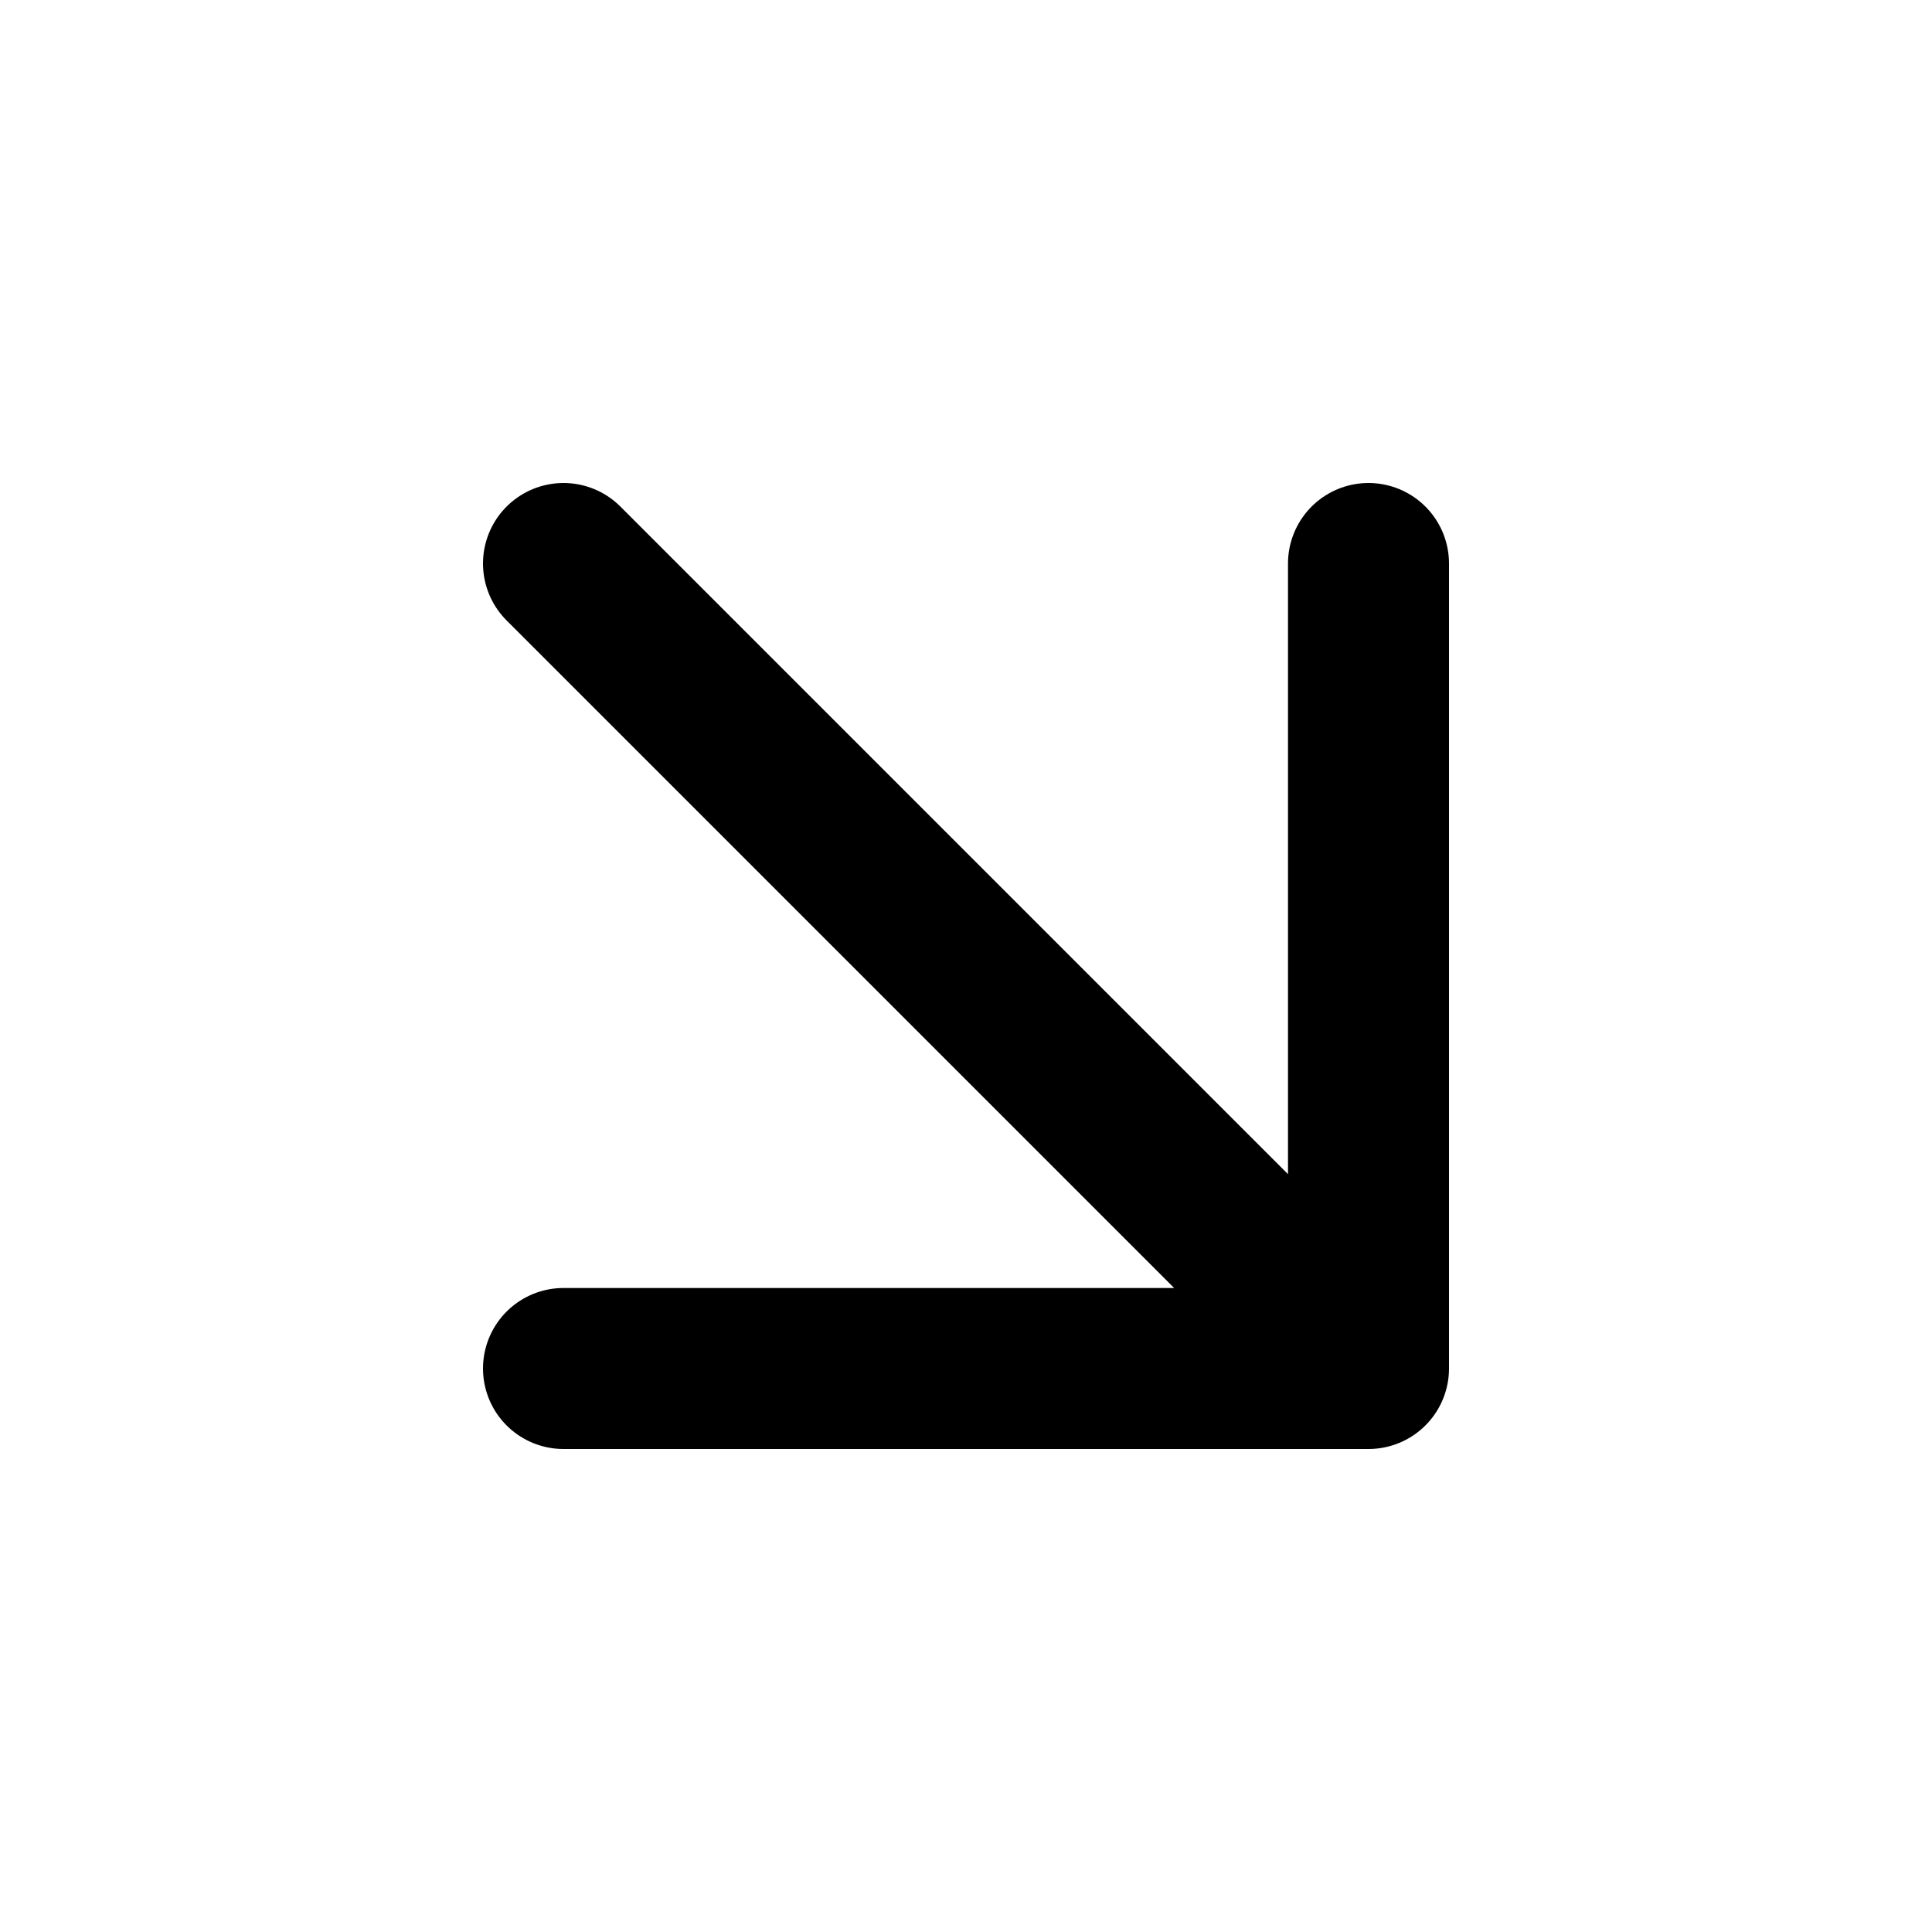
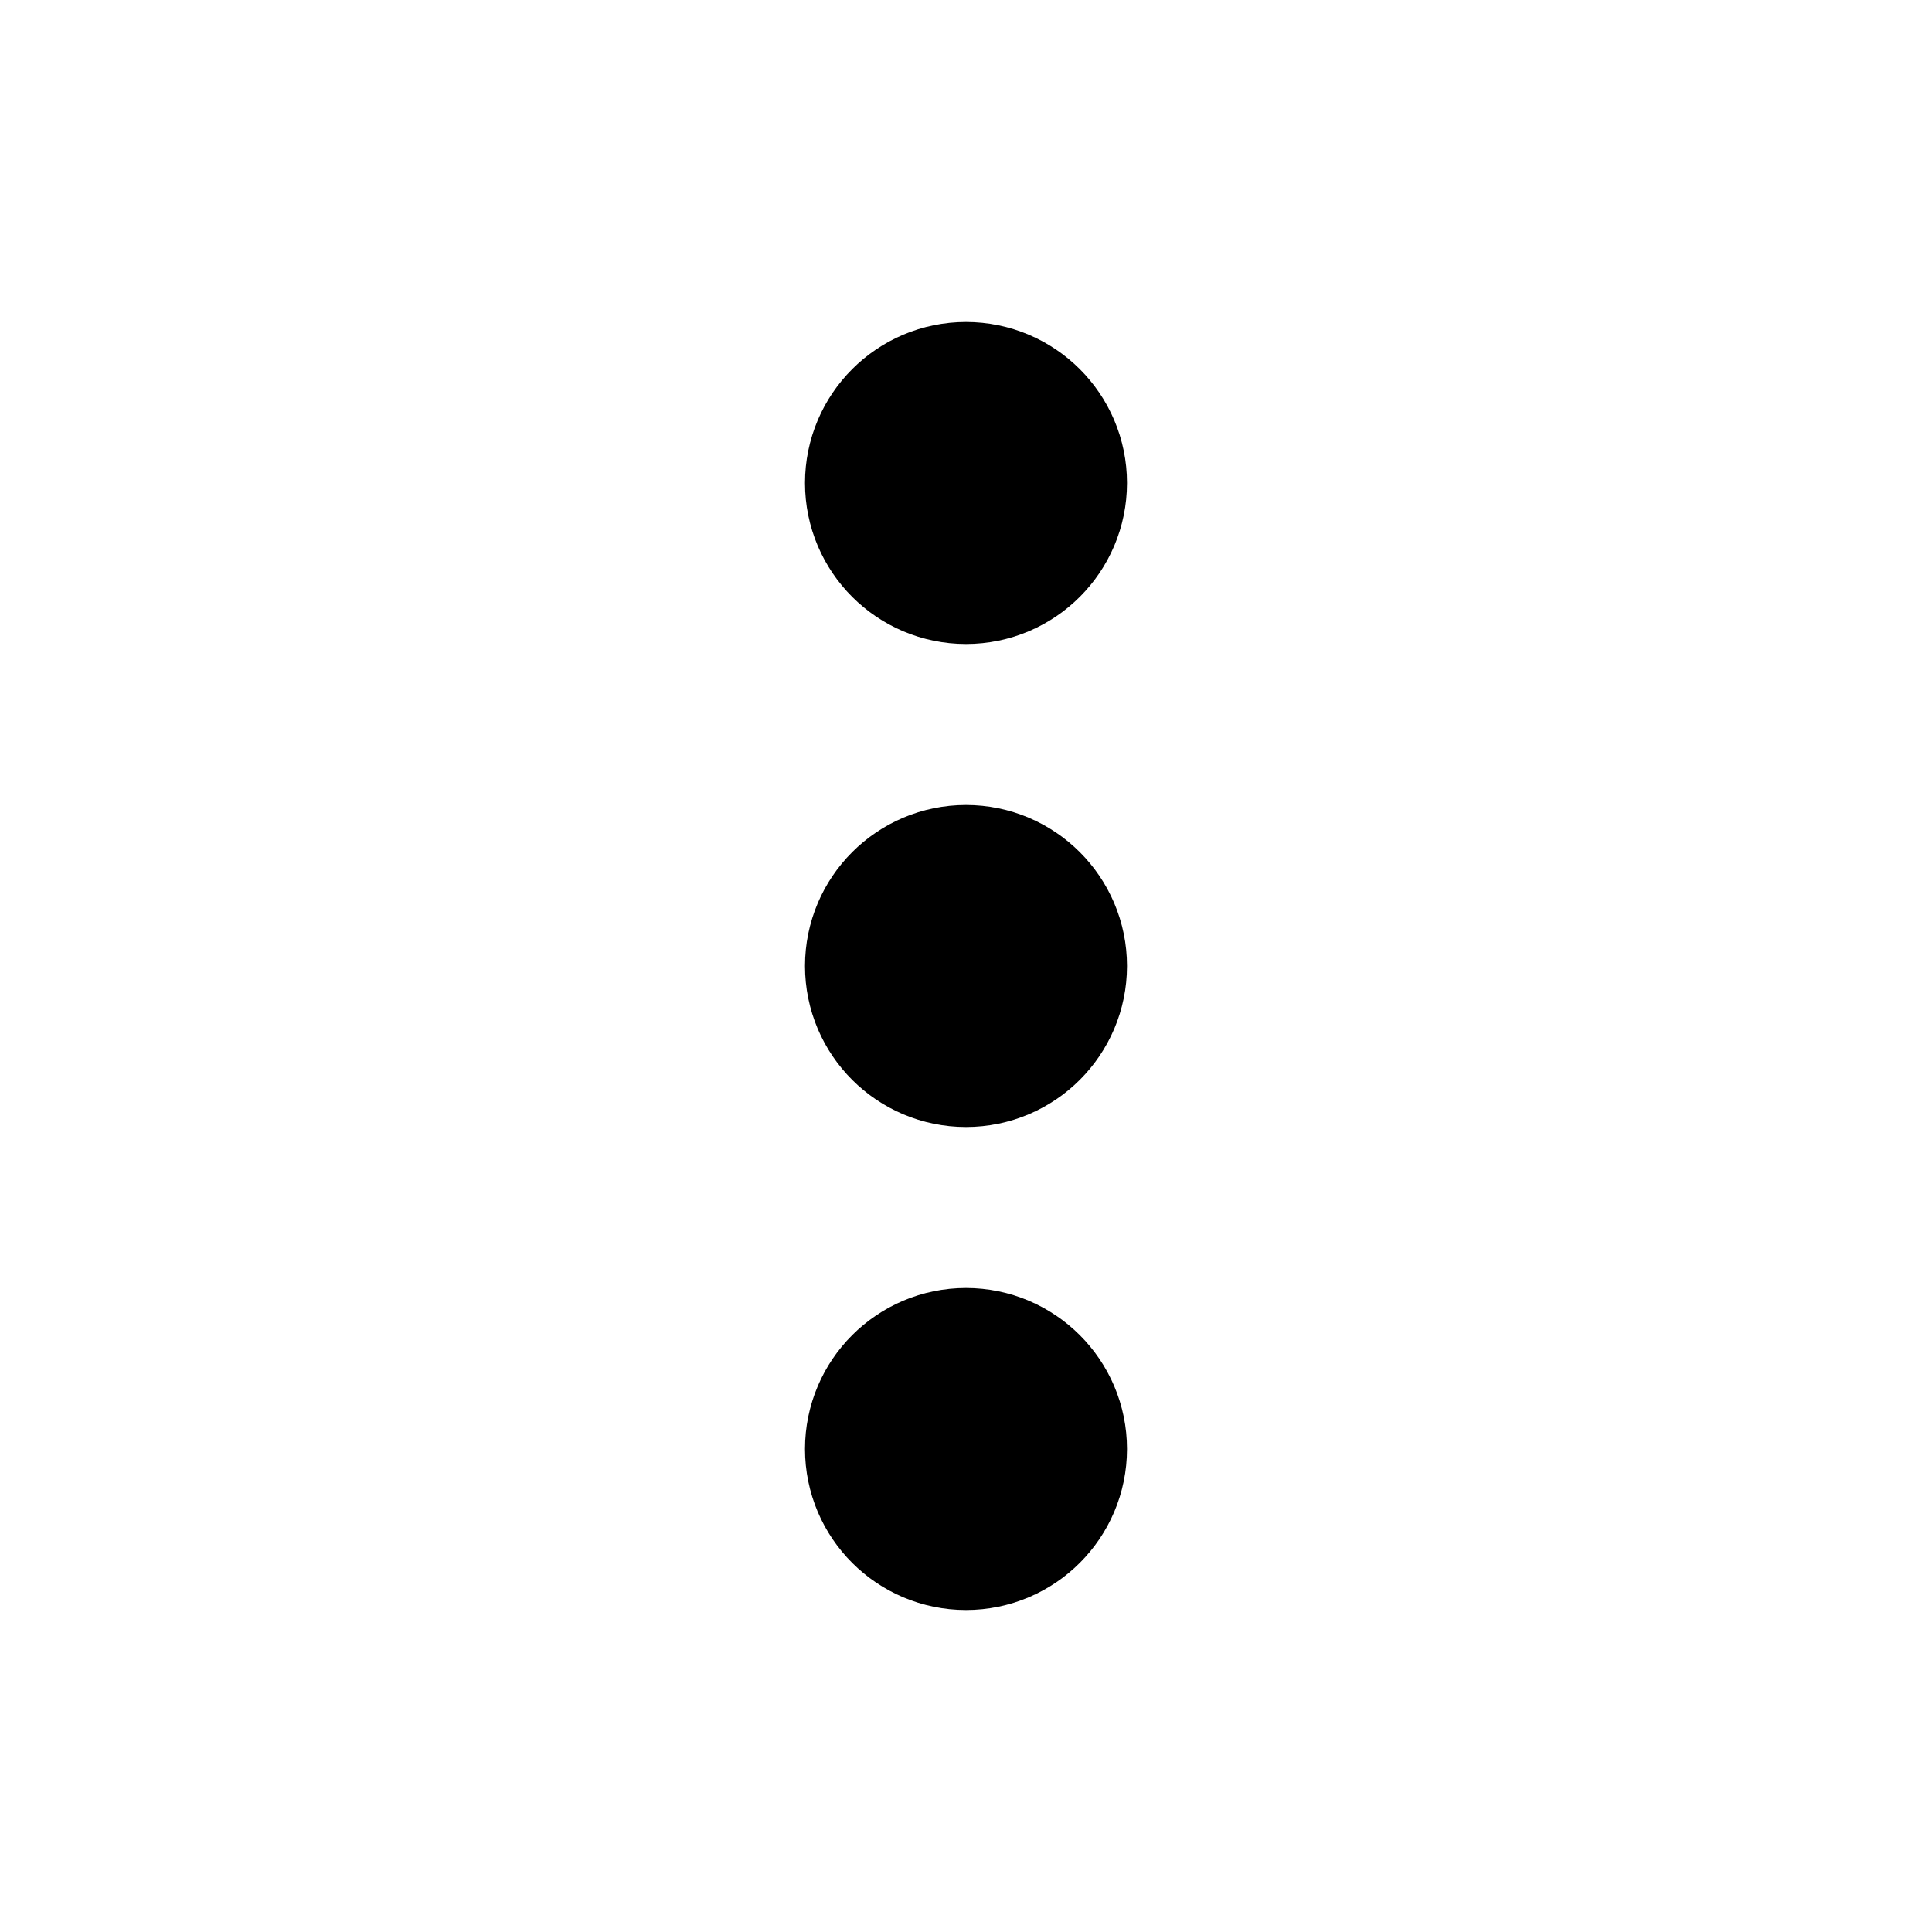
- <svg xmlns="http://www.w3.org/2000/svg" width="10px" height="10px" viewBox="0 0 24 24" fill="none">
-   <path d="M7 7L17 17M17 17V7M17 17H7" stroke="#000000" stroke-width="2" stroke-linecap="round" stroke-linejoin="round" />
+ <svg xmlns="http://www.w3.org/2000/svg" width="20px" height="20px" viewBox="0 0 24 24" fill="none">
+   <g id="Menu / More_Vertical">
+     <g id="Vector">
+       <path d="M11 18C11 18.552 11.448 19 12 19C12.552 19 13 18.552 13 18C13 17.448 12.552 17 12 17C11.448 17 11 17.448 11 18Z" stroke="#000000" stroke-width="2" stroke-linecap="round" stroke-linejoin="round" />
+       <path d="M11 12C11 12.552 11.448 13 12 13C12.552 13 13 12.552 13 12C13 11.448 12.552 11 12 11C11.448 11 11 11.448 11 12Z" stroke="#000000" stroke-width="2" stroke-linecap="round" stroke-linejoin="round" />
+       <path d="M11 6C11 6.552 11.448 7 12 7C12.552 7 13 6.552 13 6C13 5.448 12.552 5 12 5C11.448 5 11 5.448 11 6Z" stroke="#000000" stroke-width="2" stroke-linecap="round" stroke-linejoin="round" />
+     </g>
+   </g>
</svg>
